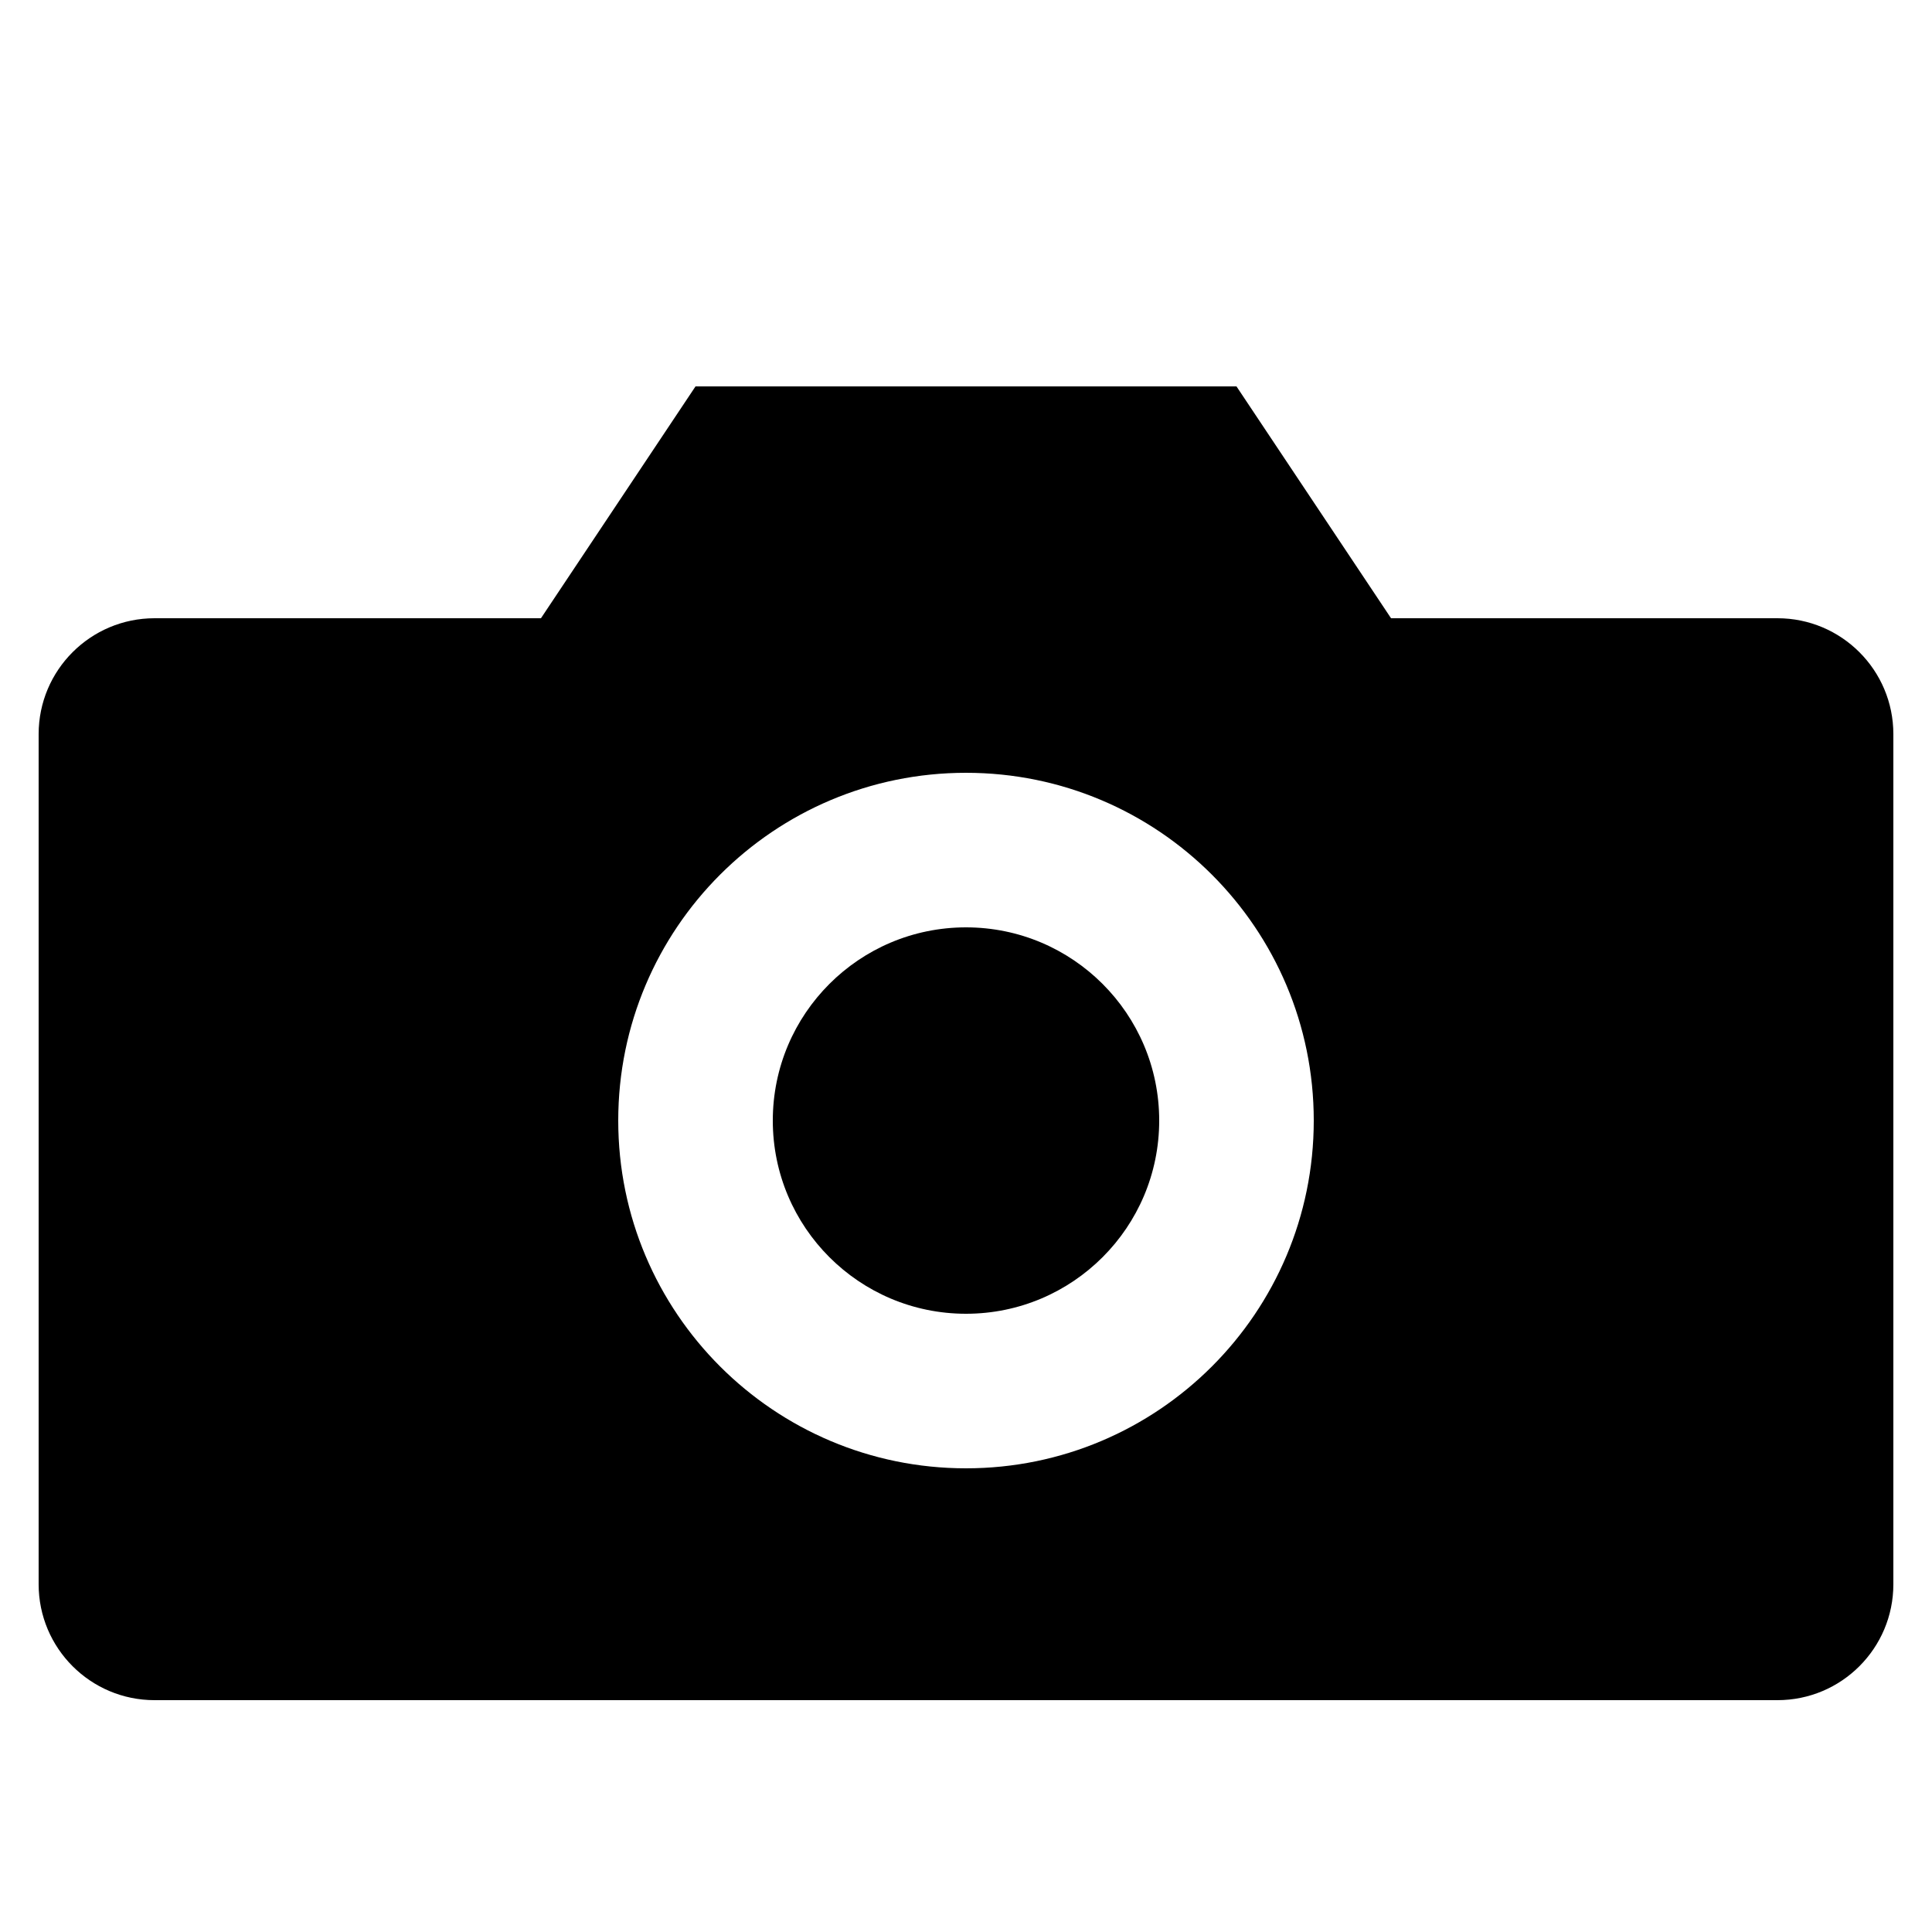
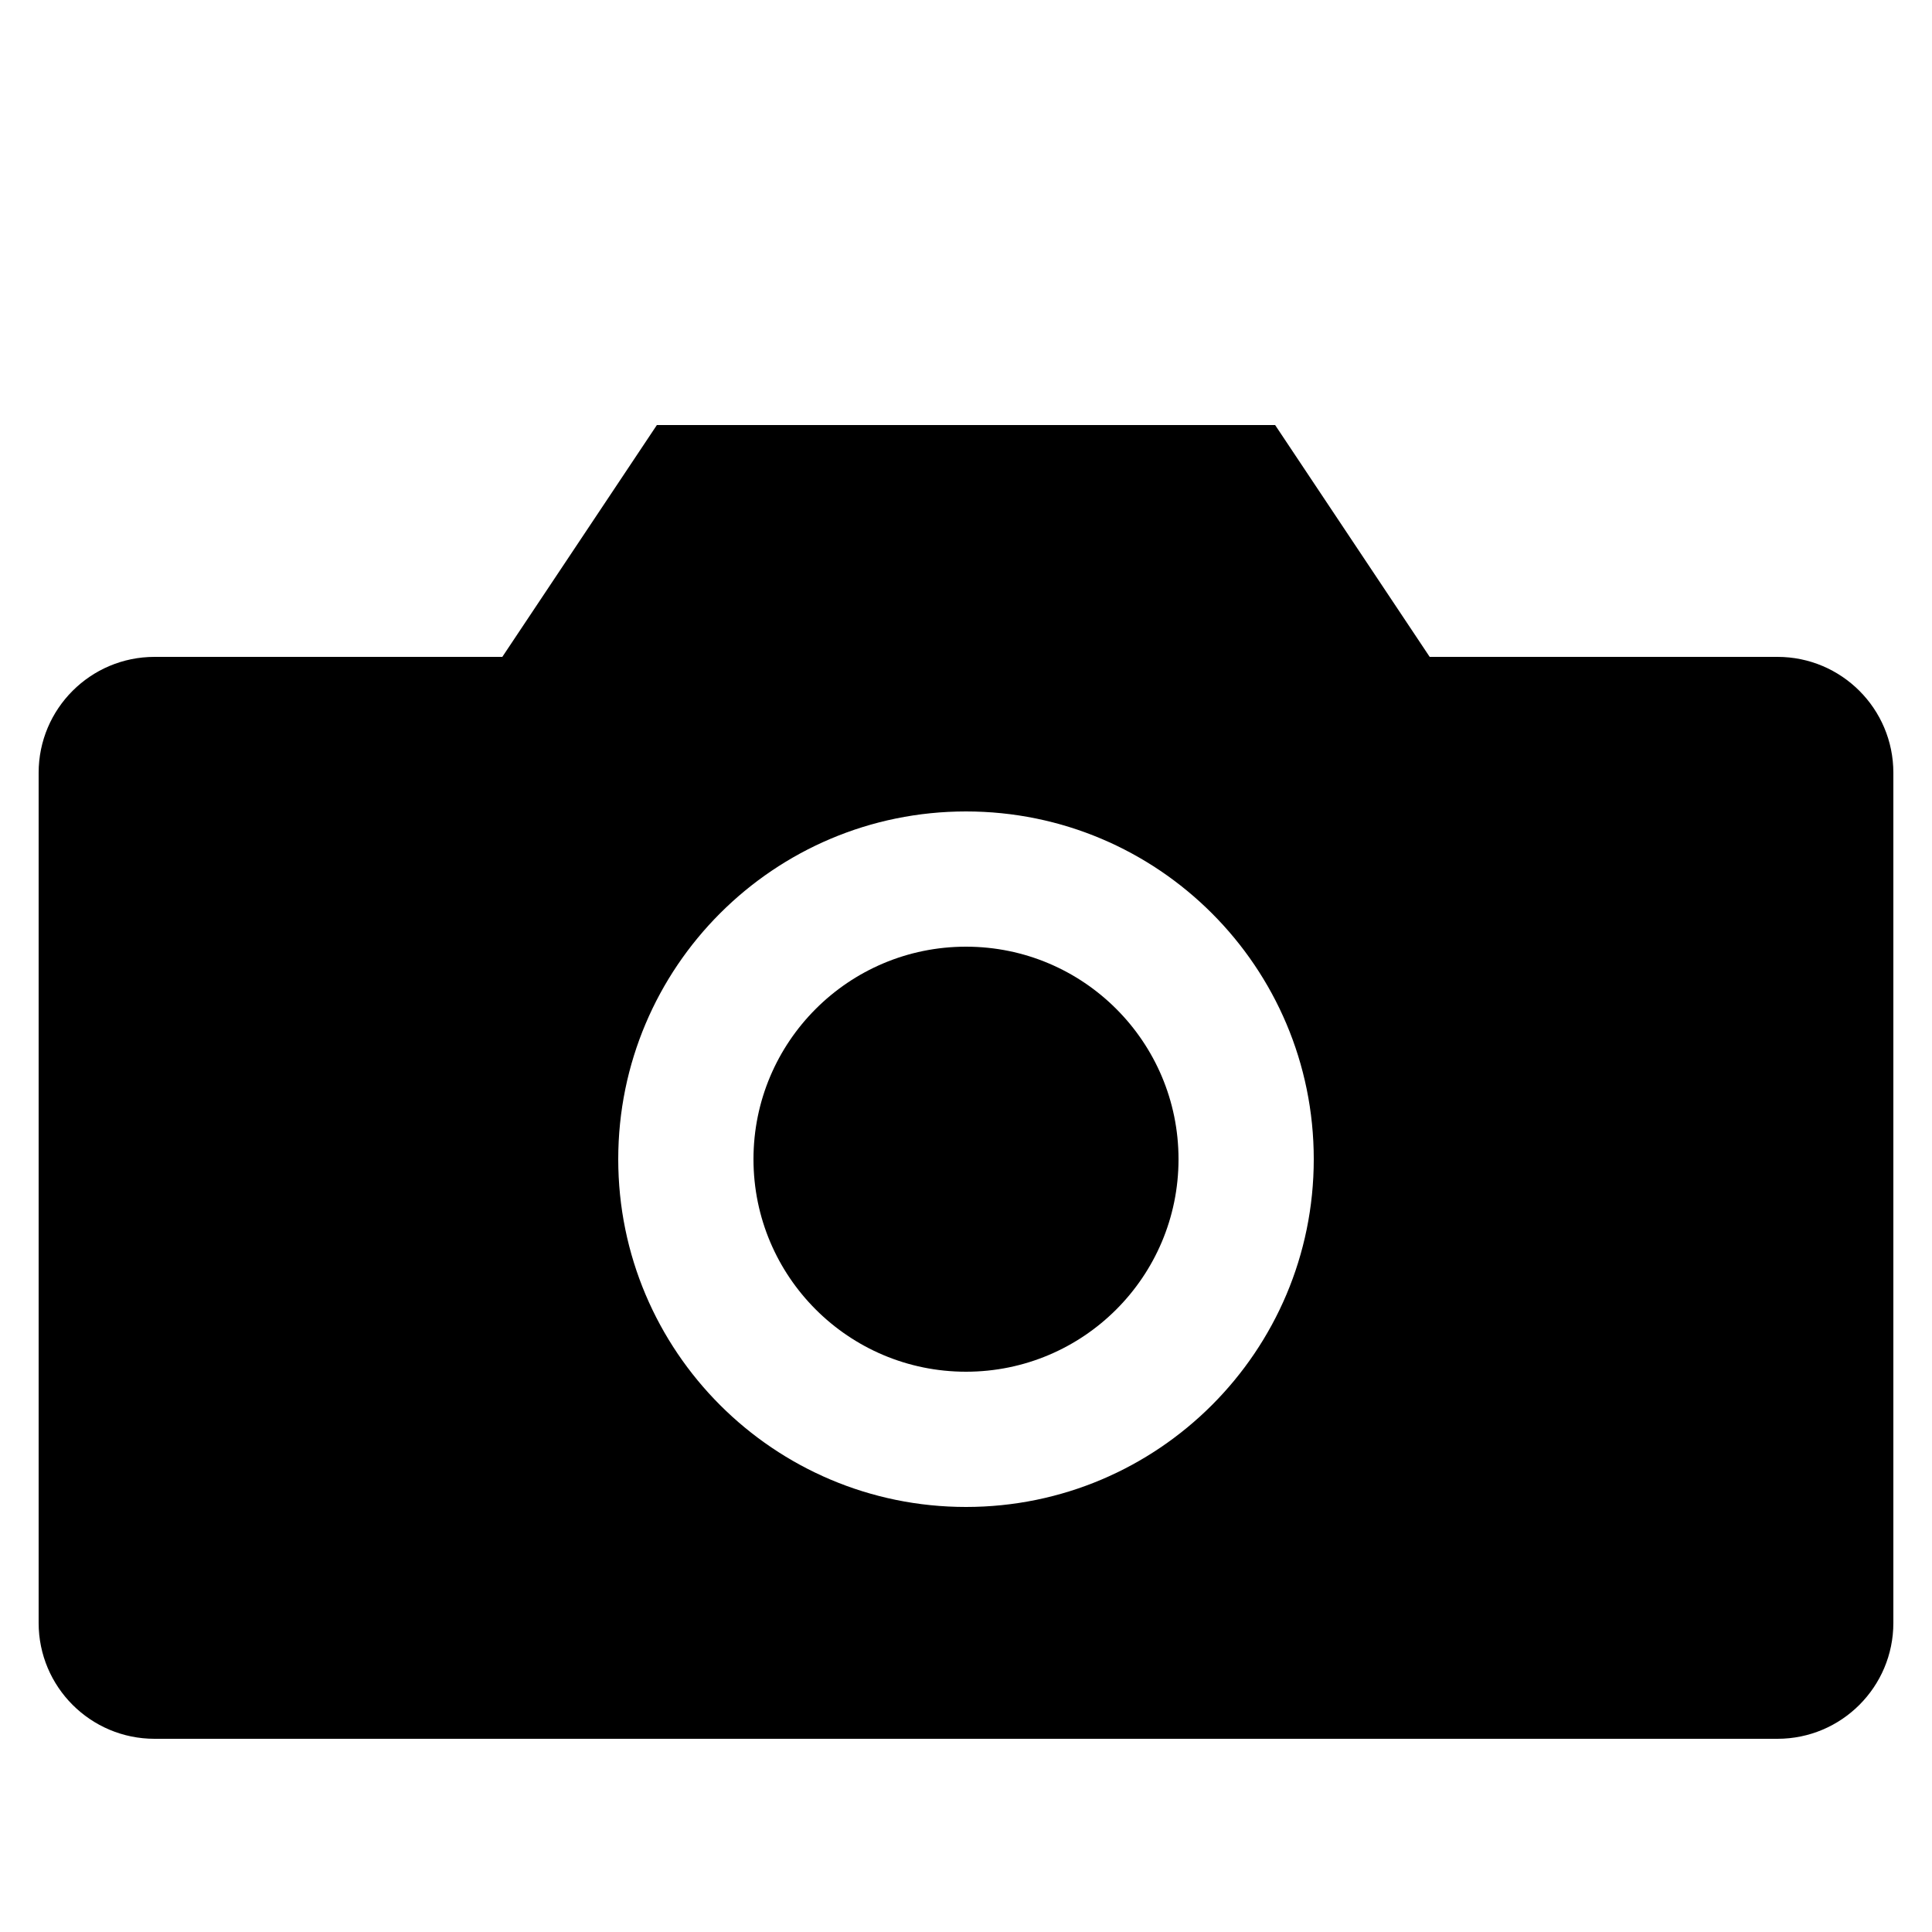
<svg xmlns="http://www.w3.org/2000/svg" viewBox="0 0 100 100" data-tags="camera,photo,lens,photography,film,shoot">
-   <path data-tone="ink" fill-rule="evenodd" d="M 8 32 H 28 L 36 20 H 64 L 72 32 H 92 A 6 6 0 0 1 98 38 V 82 A 6 6 0 0 1 92 88 H 8 A 6 6 0 0 1 2 82 V 38 A 6 6 0 0 1 8 32 Z M 68 58 A 16 16 0 1 1 32 58 A 16 16 0 1 1 68 58 Z" />
-   <path data-tone="accent2" d="M 40 58 A 10 10 0 1 1 60 58 A 10 10 0 1 1 40 58 Z" />
-   <path data-tone="paper" d="M 72 36 H 84 A 2 2 0 0 1 86 38 V 44 A 2 2 0 0 1 84 46 H 72 A 2 2 0 0 1 70 44 V 38 A 2 2 0 0 1 72 36 Z" />
-   <path data-tone="accent" d="M 18 44 A 4 4 0 1 1 26 44 A 4 4 0 1 1 18 44 Z" />
+   <path data-tone="ink" fill-rule="evenodd" d="M 8 34 H 26 L 34 22 H 66 L 74 34 H 92 A 6 6 0 0 1 98 40 V 84 A 6 6 0 0 1 92 90 H 8 A 6 6 0 0 1 2 84 V 40 A 6 6 0 0 1 8 34 Z M 68 60 A 18 18 0 1 1 32 60 A 18 18 0 1 1 68 60 Z" />
+   <path data-tone="accent2" d="M 39 60 A 11 11 0 1 1 61 60 A 11 11 0 1 1 39 60 Z" />
+   <path data-tone="paper" d="M 72 38 H 86 V 48 H 72 Z" />
+   <path data-tone="accent" d="M 15.5 46 A 4.5 4.5 0 1 1 24.5 46 A 4.5 4.5 0 1 1 15.5 46 Z" />
</svg>
